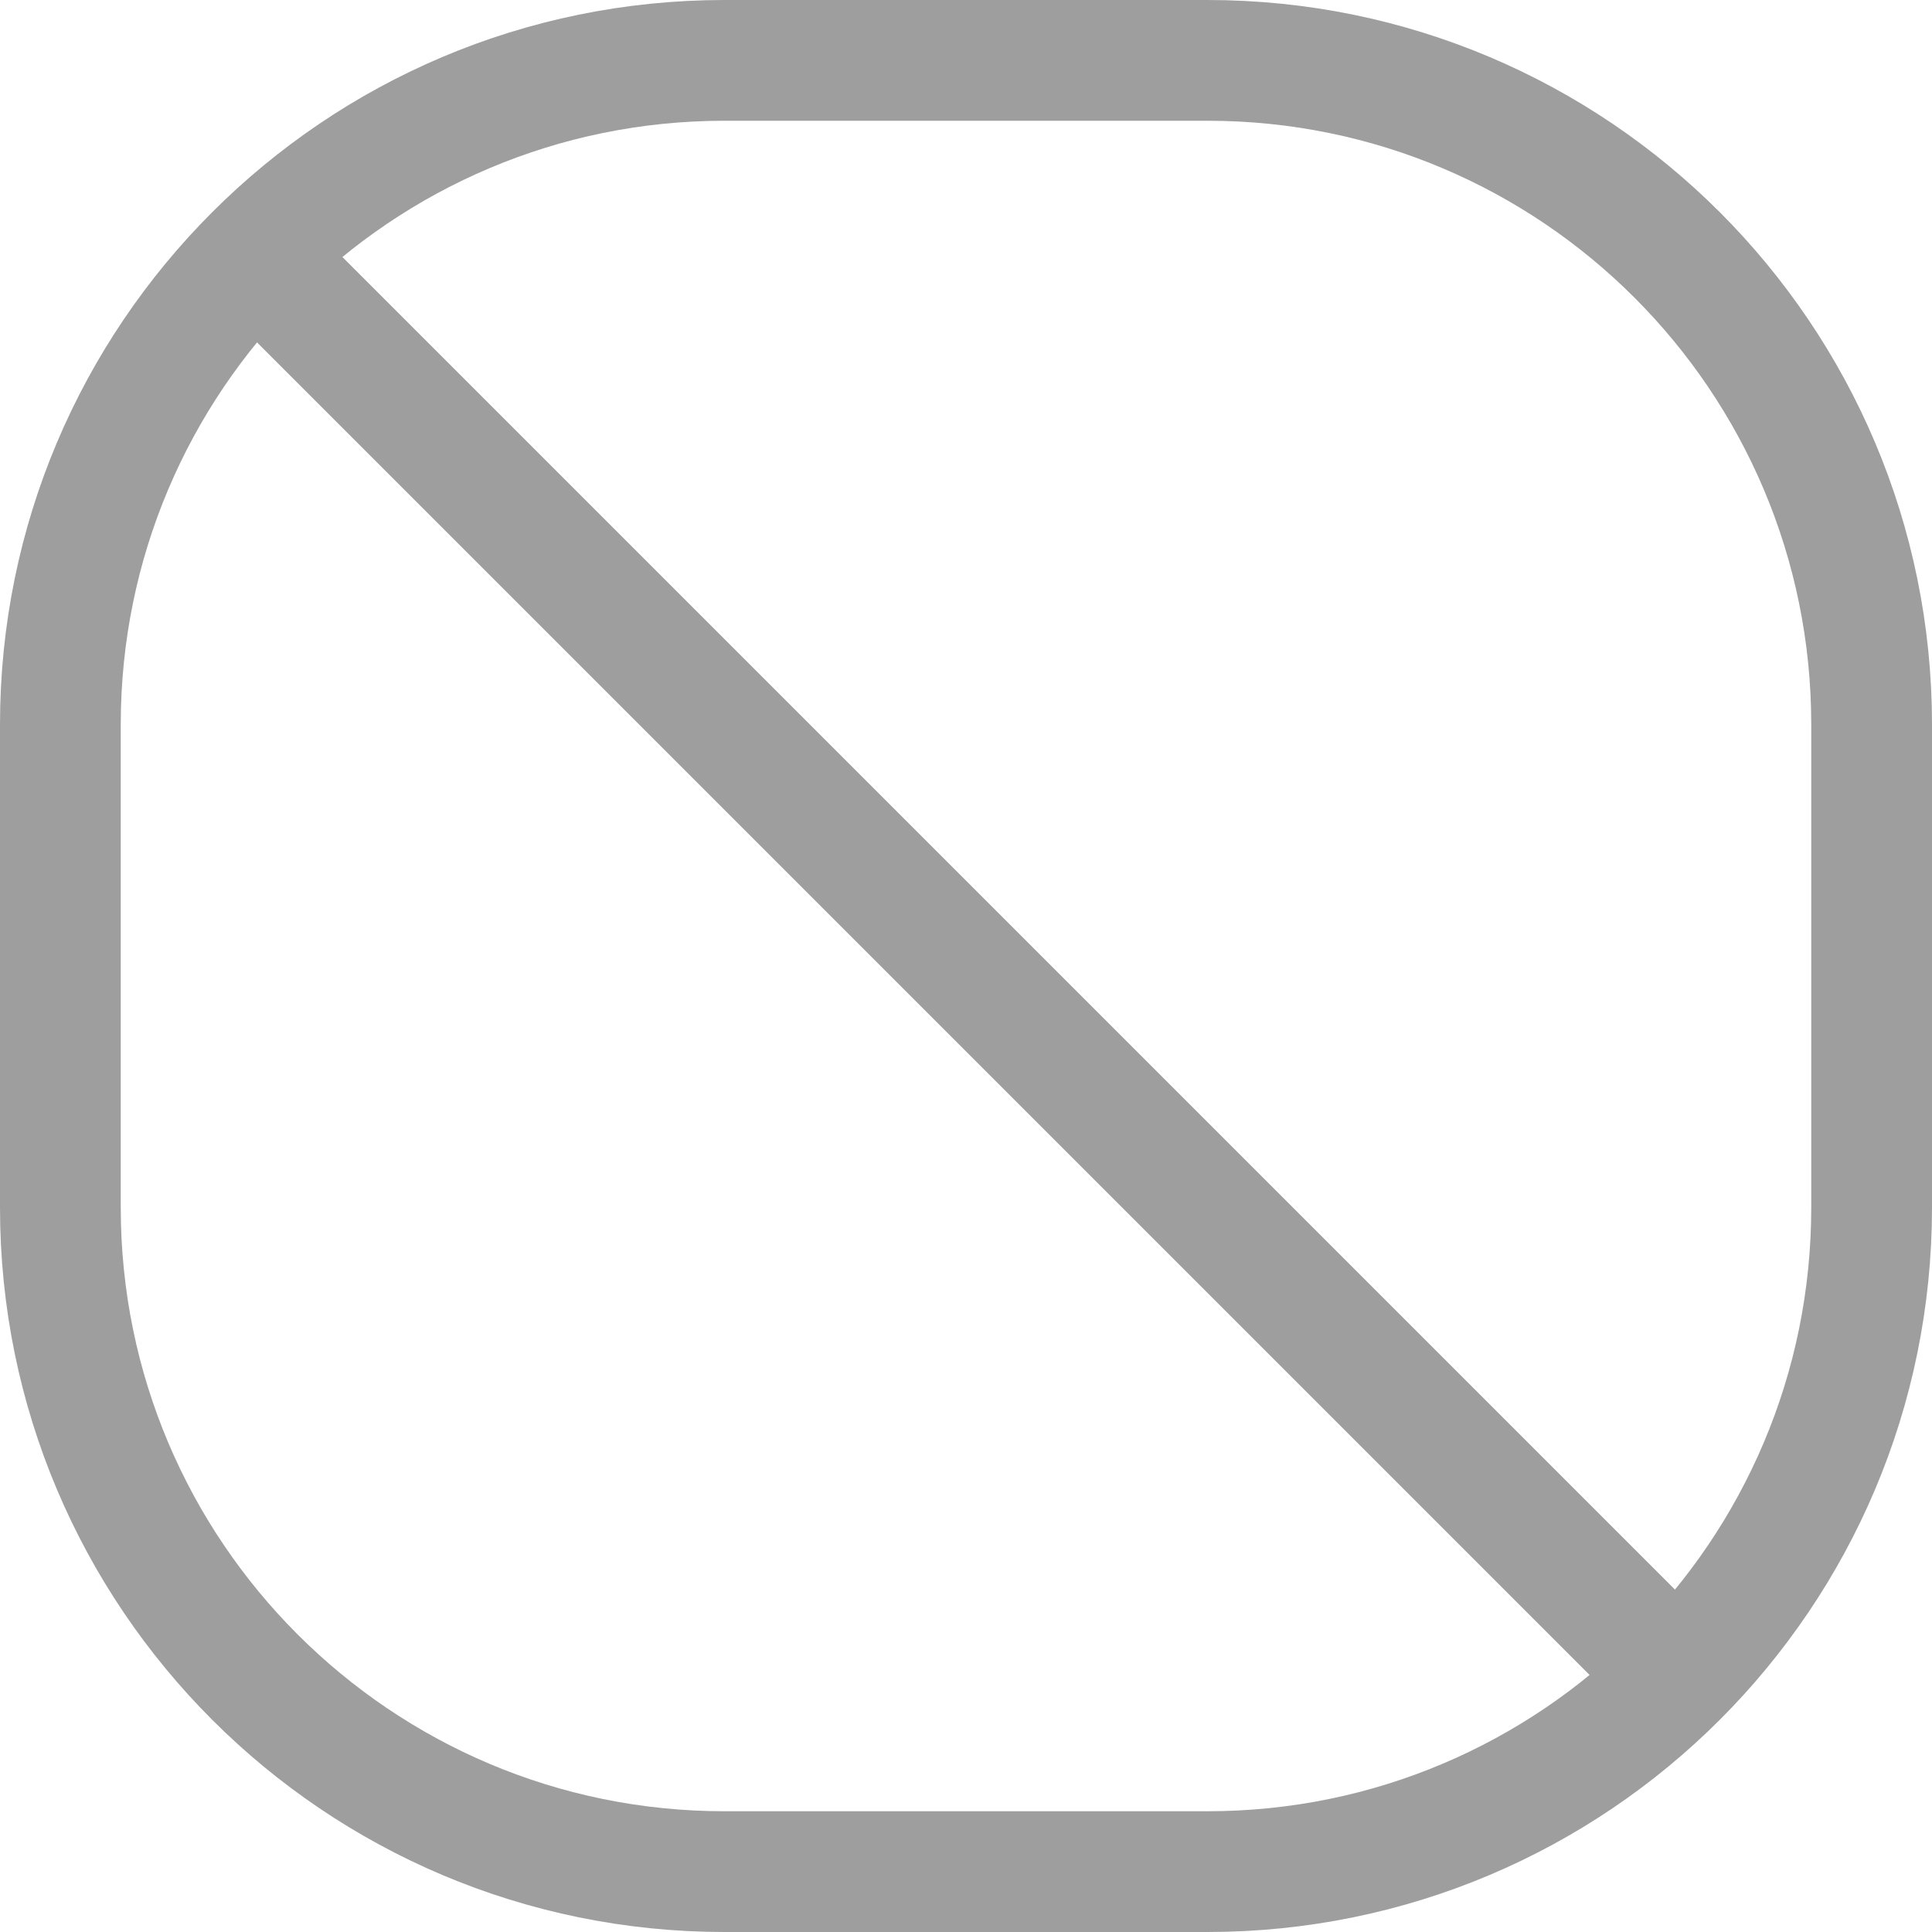
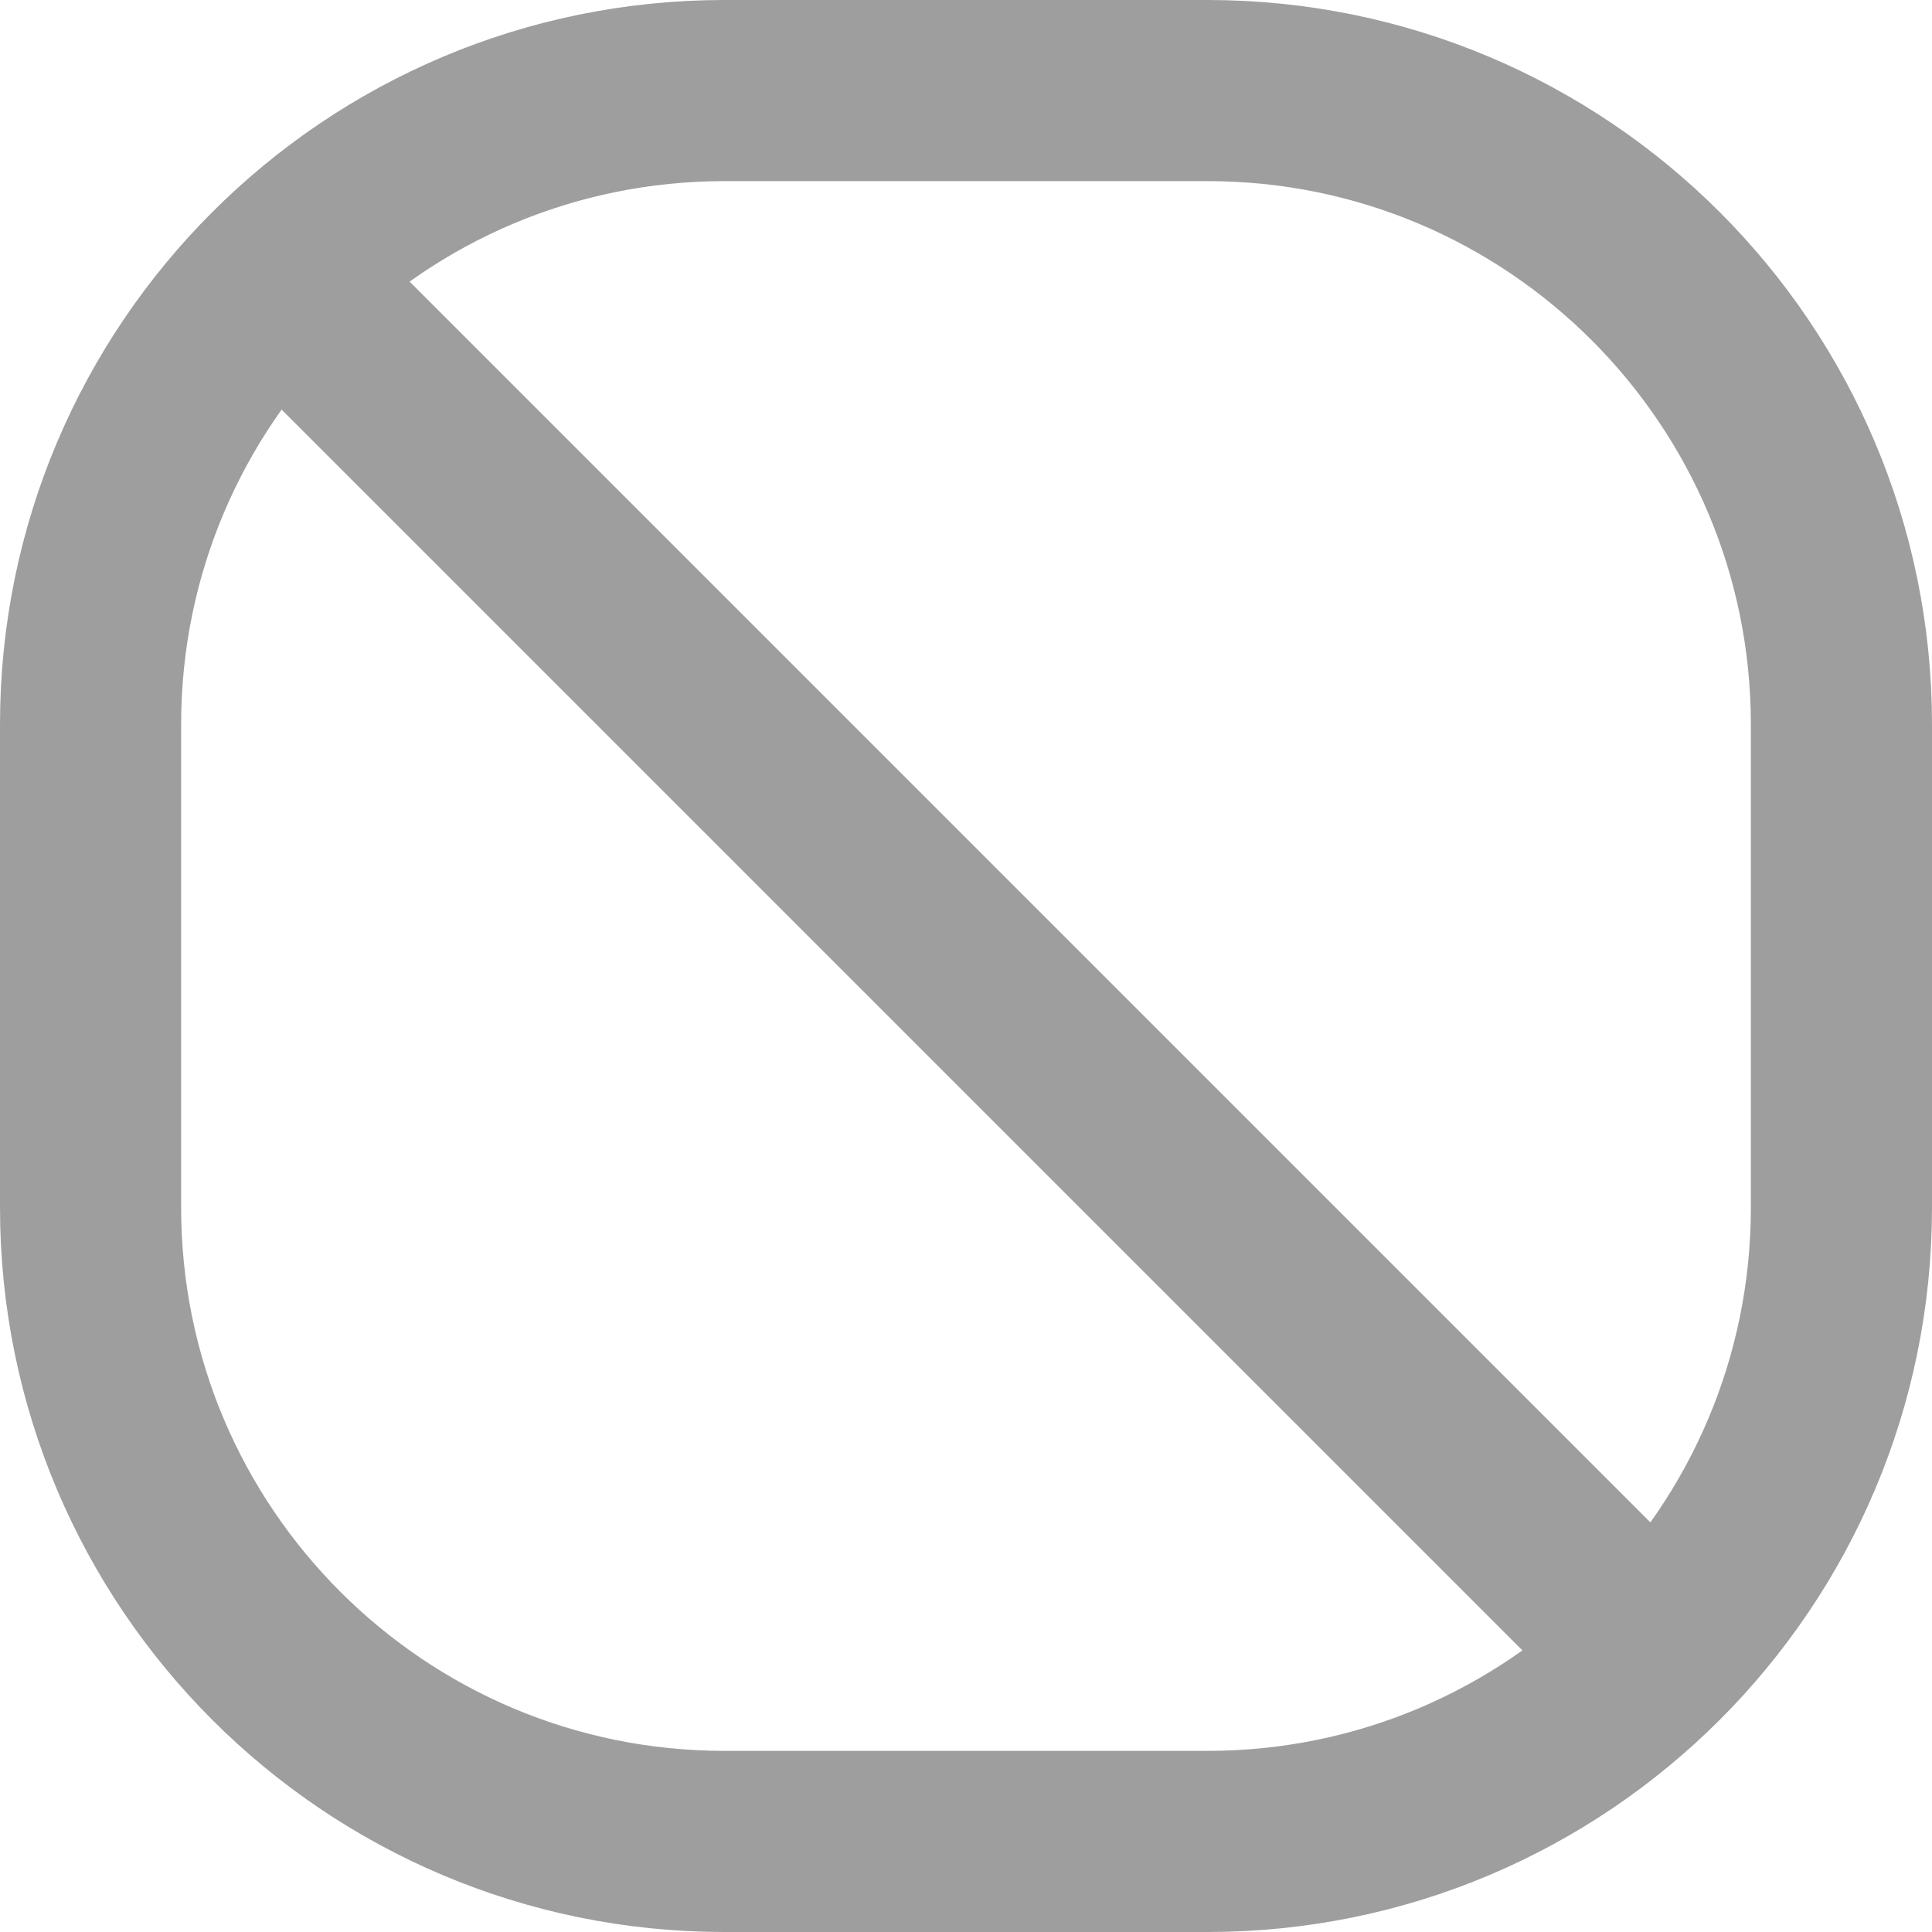
- <svg xmlns="http://www.w3.org/2000/svg" width="16" height="16" viewBox="0 0 16 16" fill="none">
+ <svg xmlns="http://www.w3.org/2000/svg" preserveAspectRatio="none" overflow="visible" style="display: block;" width="16" height="16" viewBox="0 0 16 16" fill="none">
  <g id="marker_drop">
-     <rect x="0.5" y="0.5" width="15" height="15" rx="5.5" stroke="#9E9E9E" />
-     <path id="Line 1 (Stroke)" d="M14.01 13.303L13.303 14.01L1.99 2.697L2.697 1.99L14.01 13.303Z" fill="#9E9E9E" />
+     <rect x="0.75" y="0.75" width="14.5" height="14.5" rx="5.25" stroke="#9E9E9E" stroke-width="1.5" />
+     <path id="Line 1 (Stroke)" d="M14.187 13.127L13.127 14.187L1.813 2.873L2.873 1.813L14.187 13.127Z" fill="#9E9E9E" />
  </g>
</svg>
